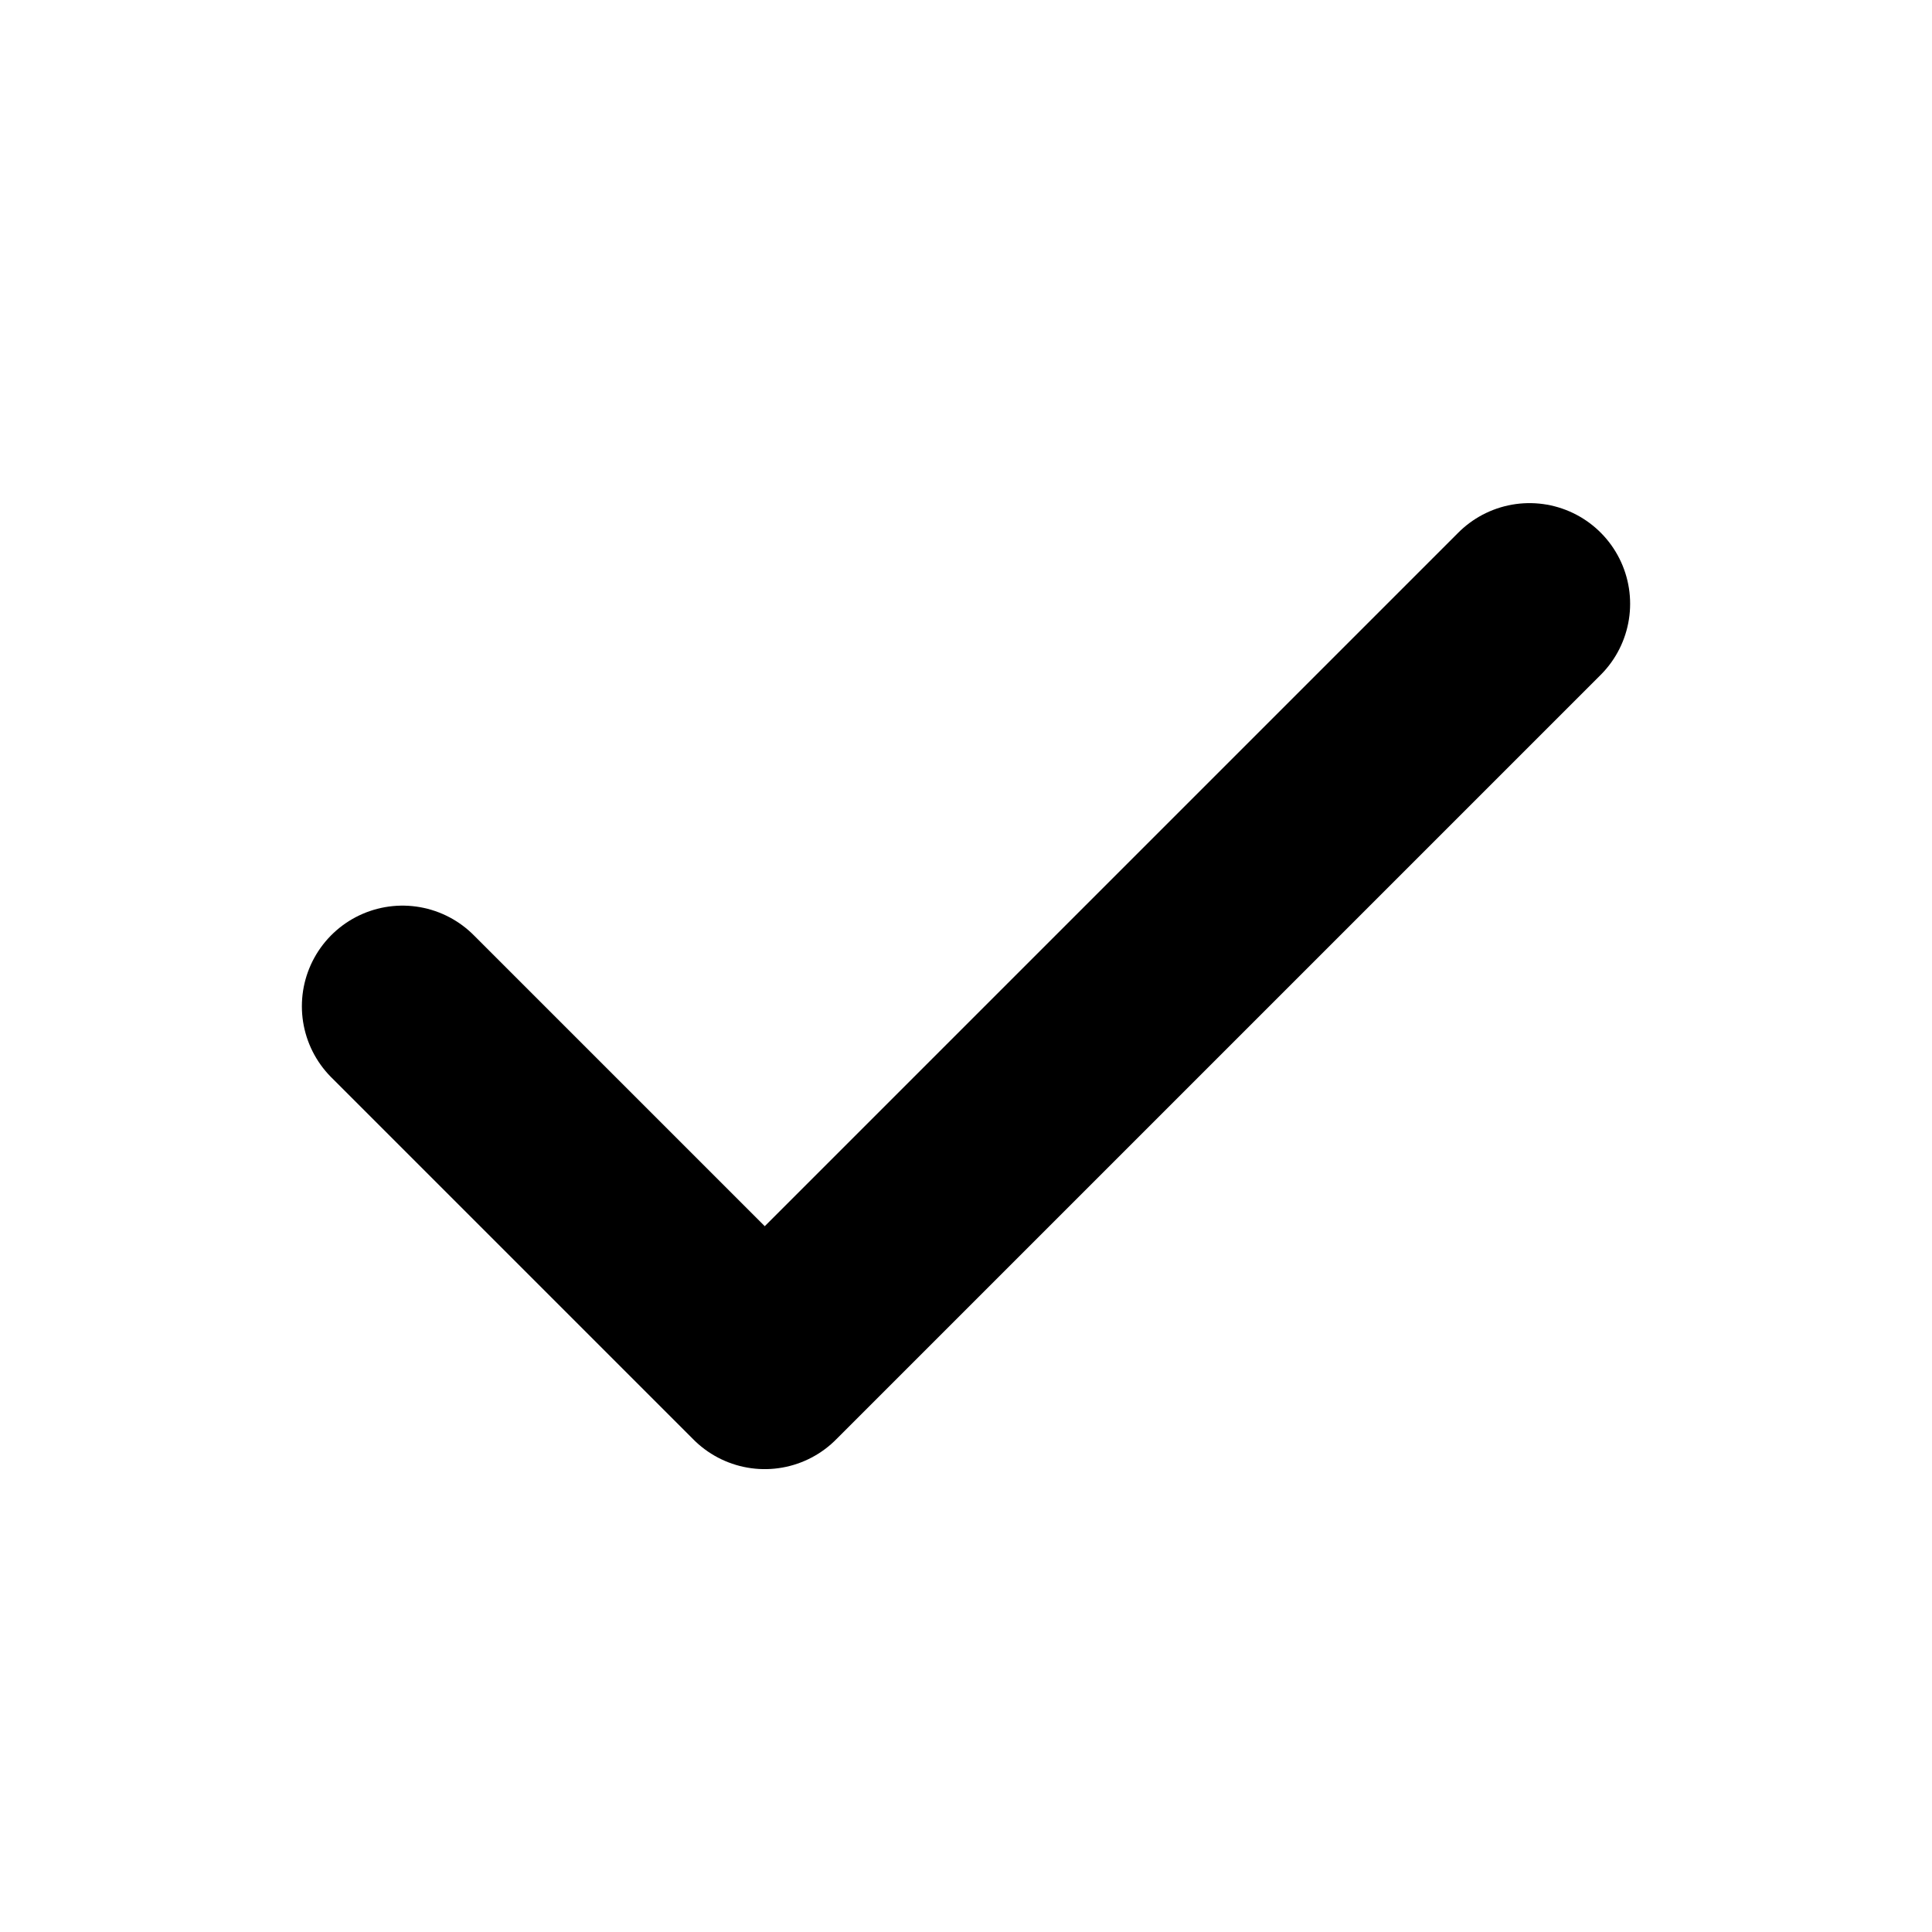
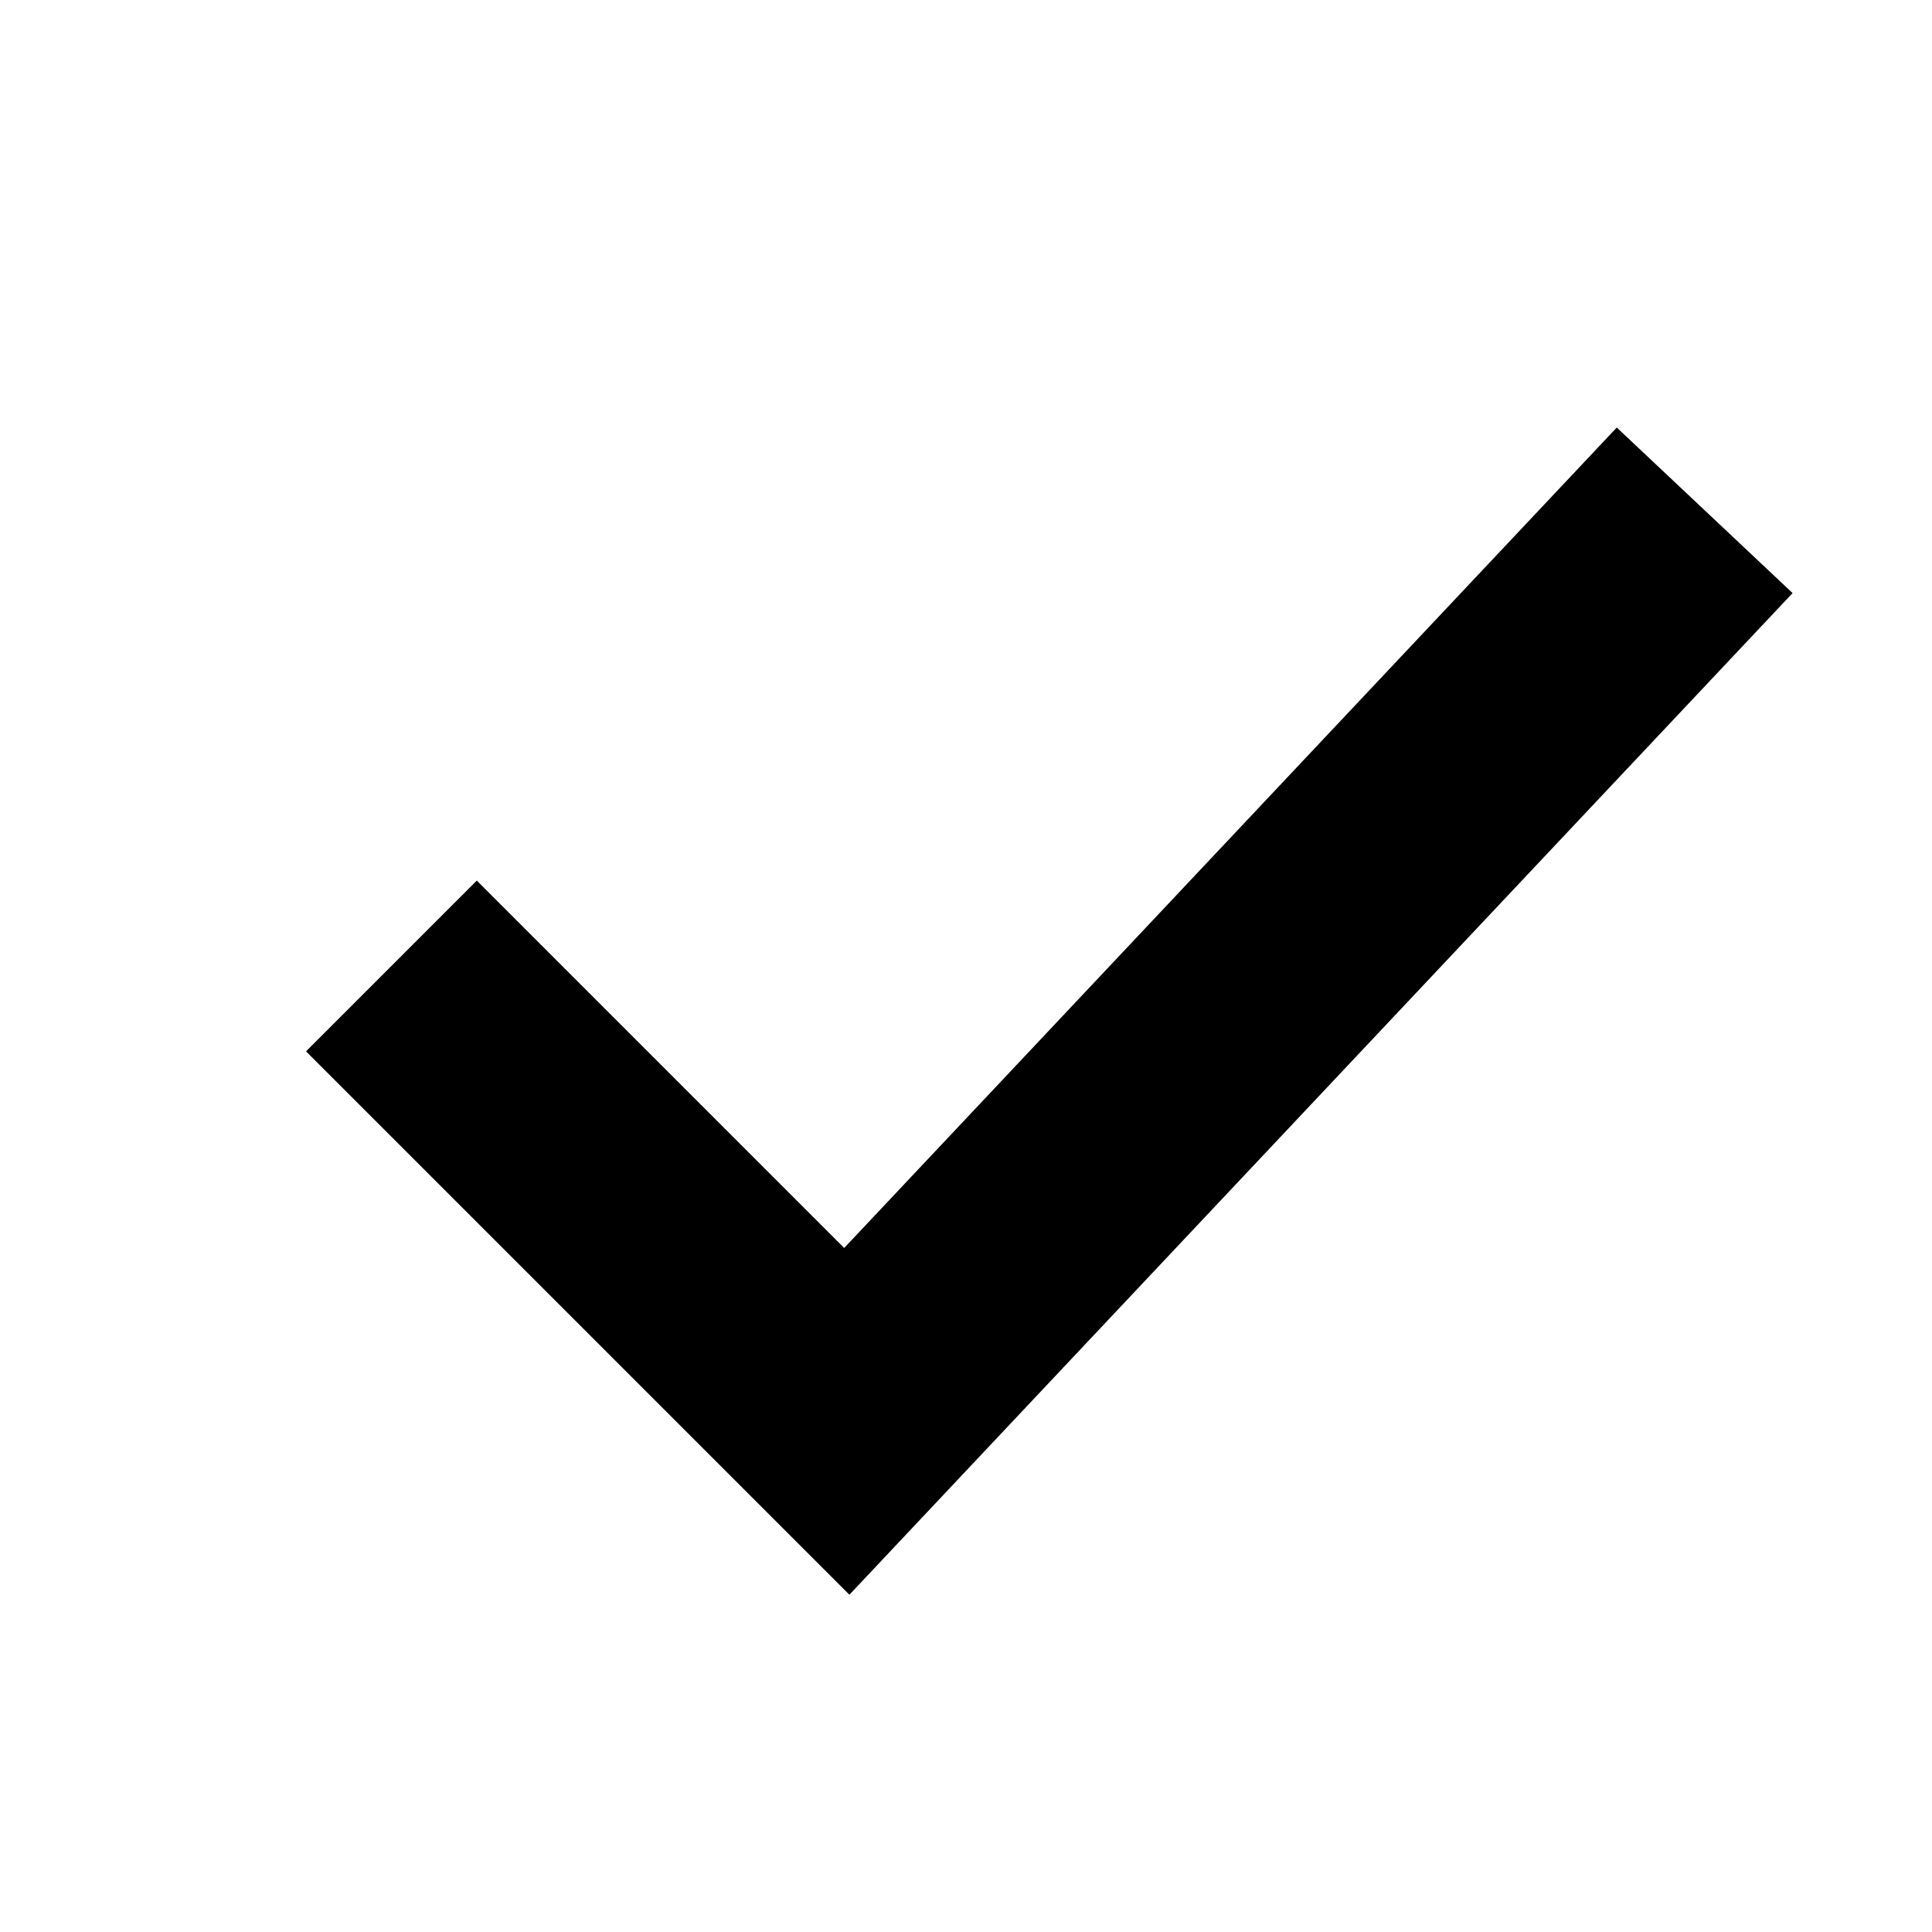
- <svg xmlns="http://www.w3.org/2000/svg" viewBox="0 0 24 24" fill="none" stroke="currentColor" stroke-width="2.5" stroke-linecap="round" stroke-linejoin="round">
-   <path d="M5 12.5l4.5 4.5L19 7.5" />
+ <svg xmlns="http://www.w3.org/2000/svg" height="24" viewBox="0 0 24 24" width="24">
+   <path d="m5.415 5.802 15.538-.467v8" fill="none" stroke="#000" stroke-width="3" transform="matrix(-.7071068 .7071068 -.7071068 -.7071068 29.10771 6.612792)" />
</svg>
